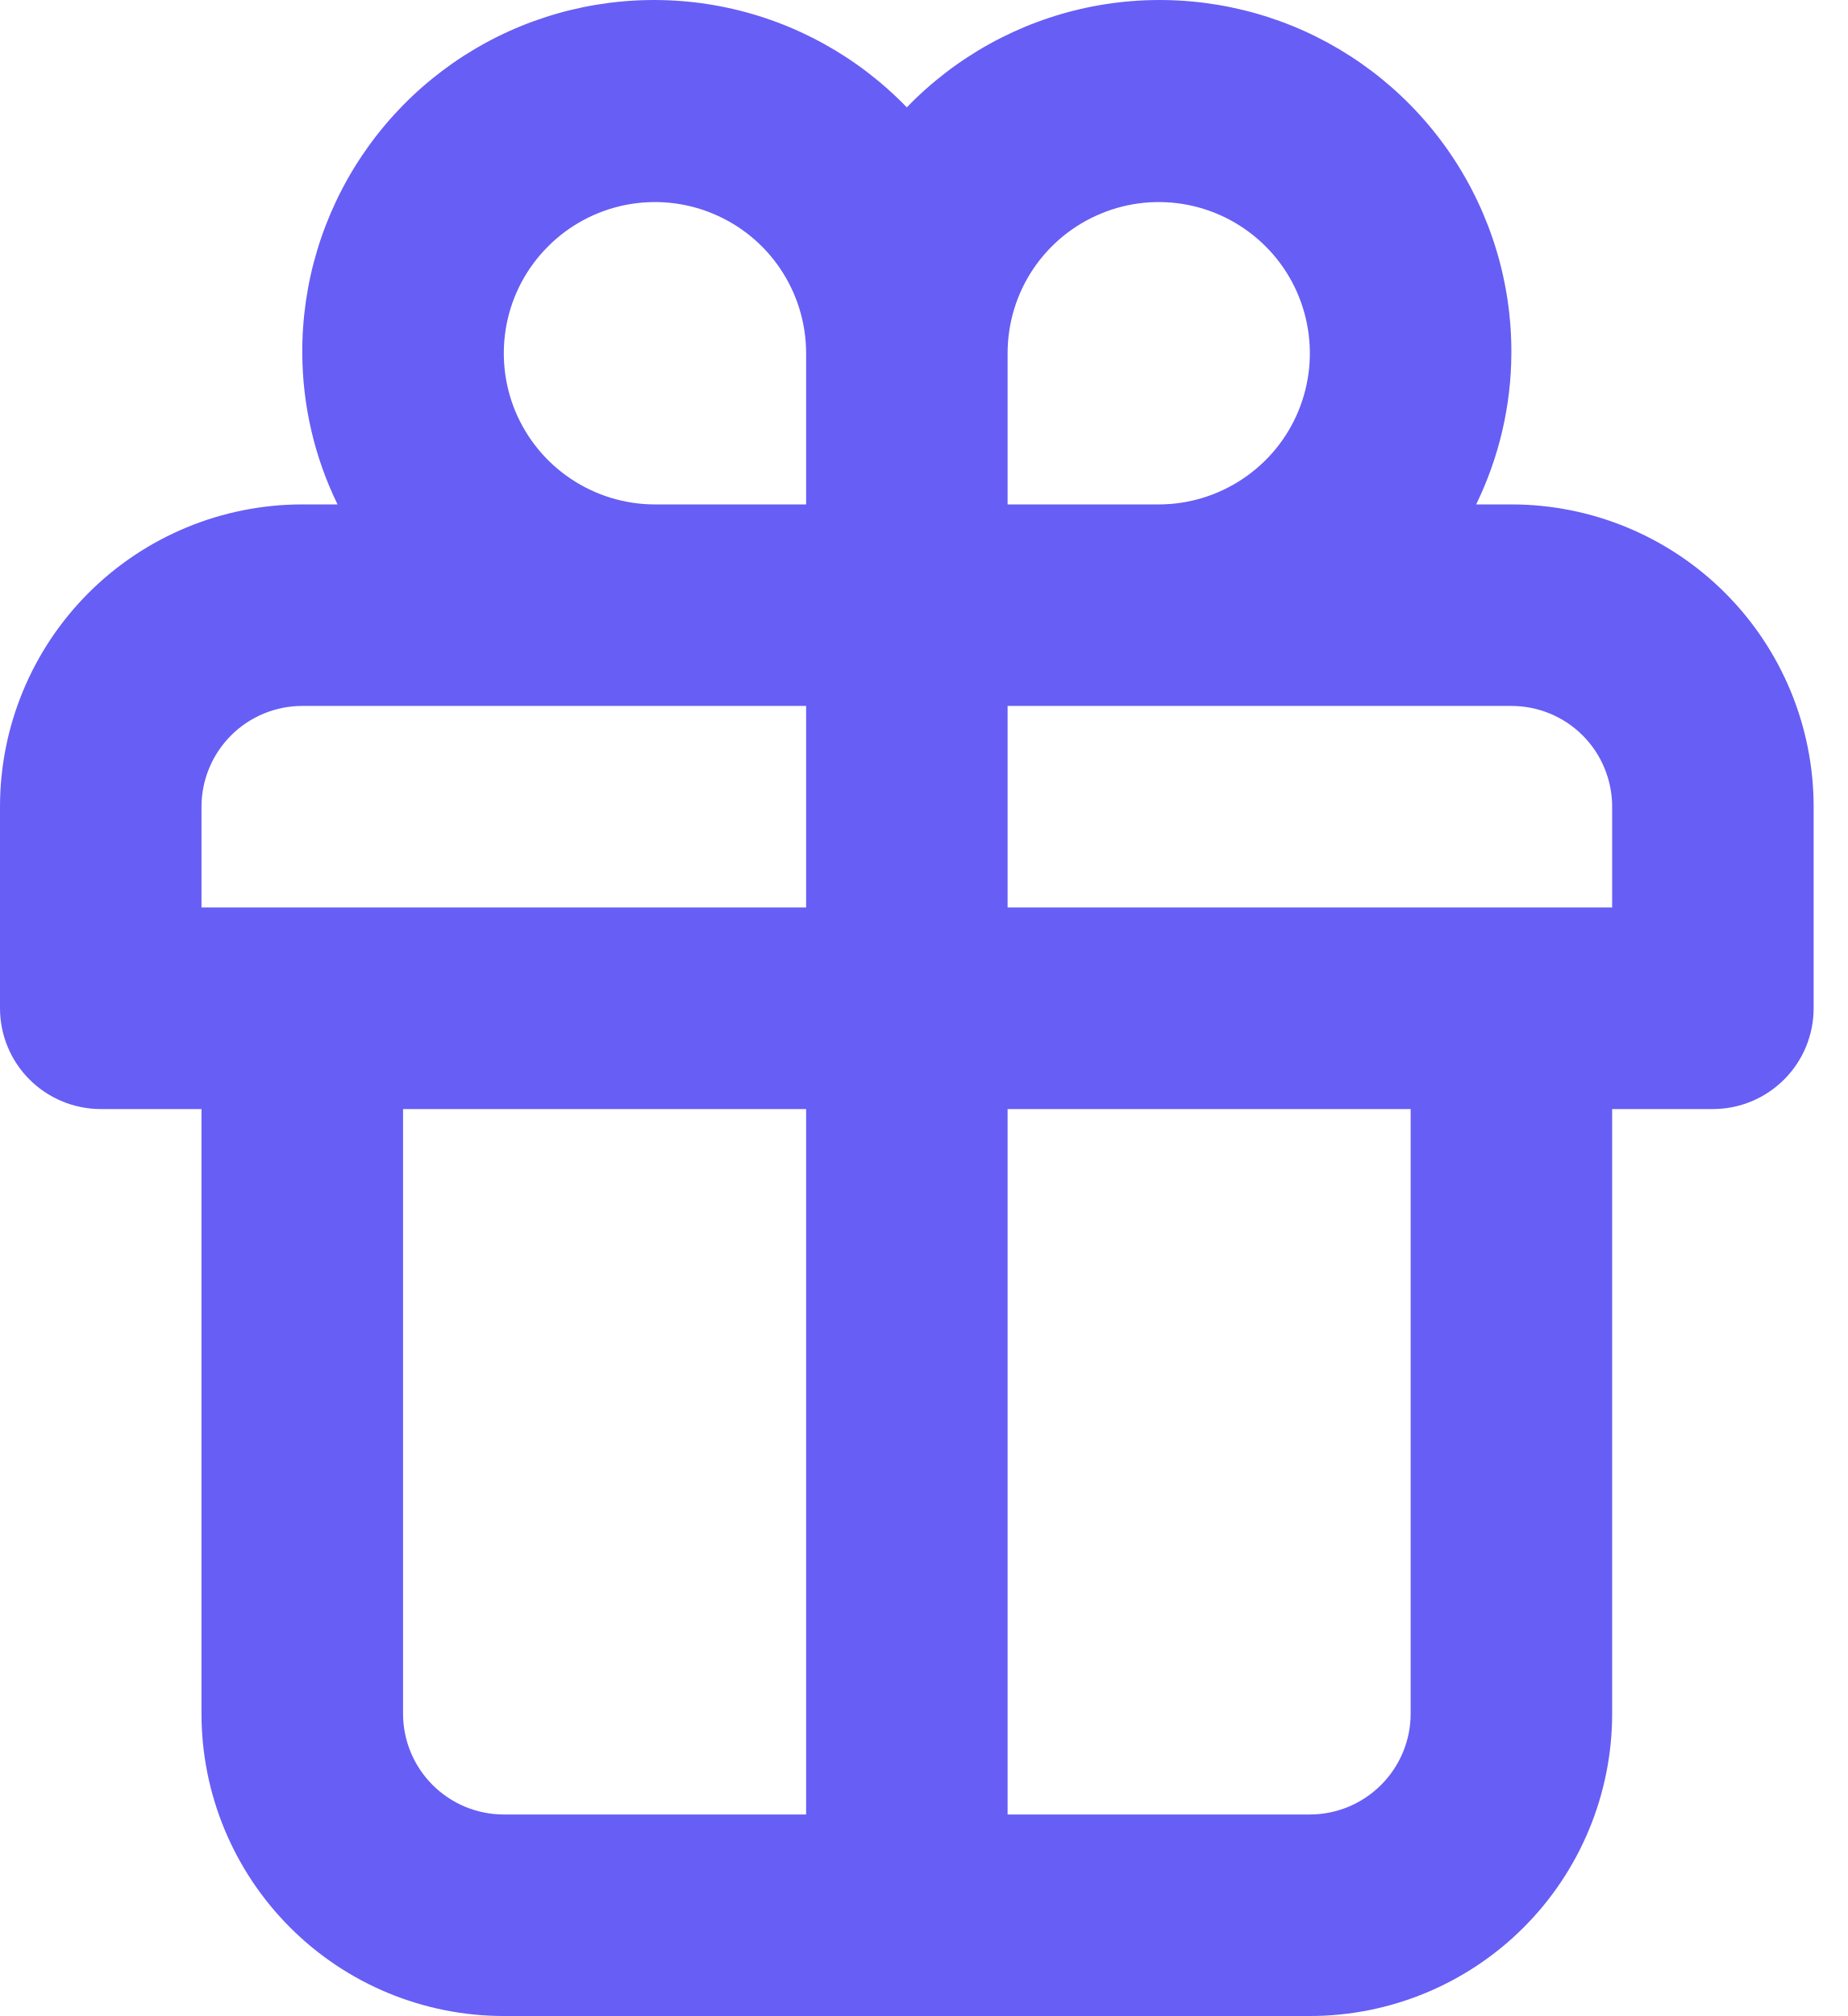
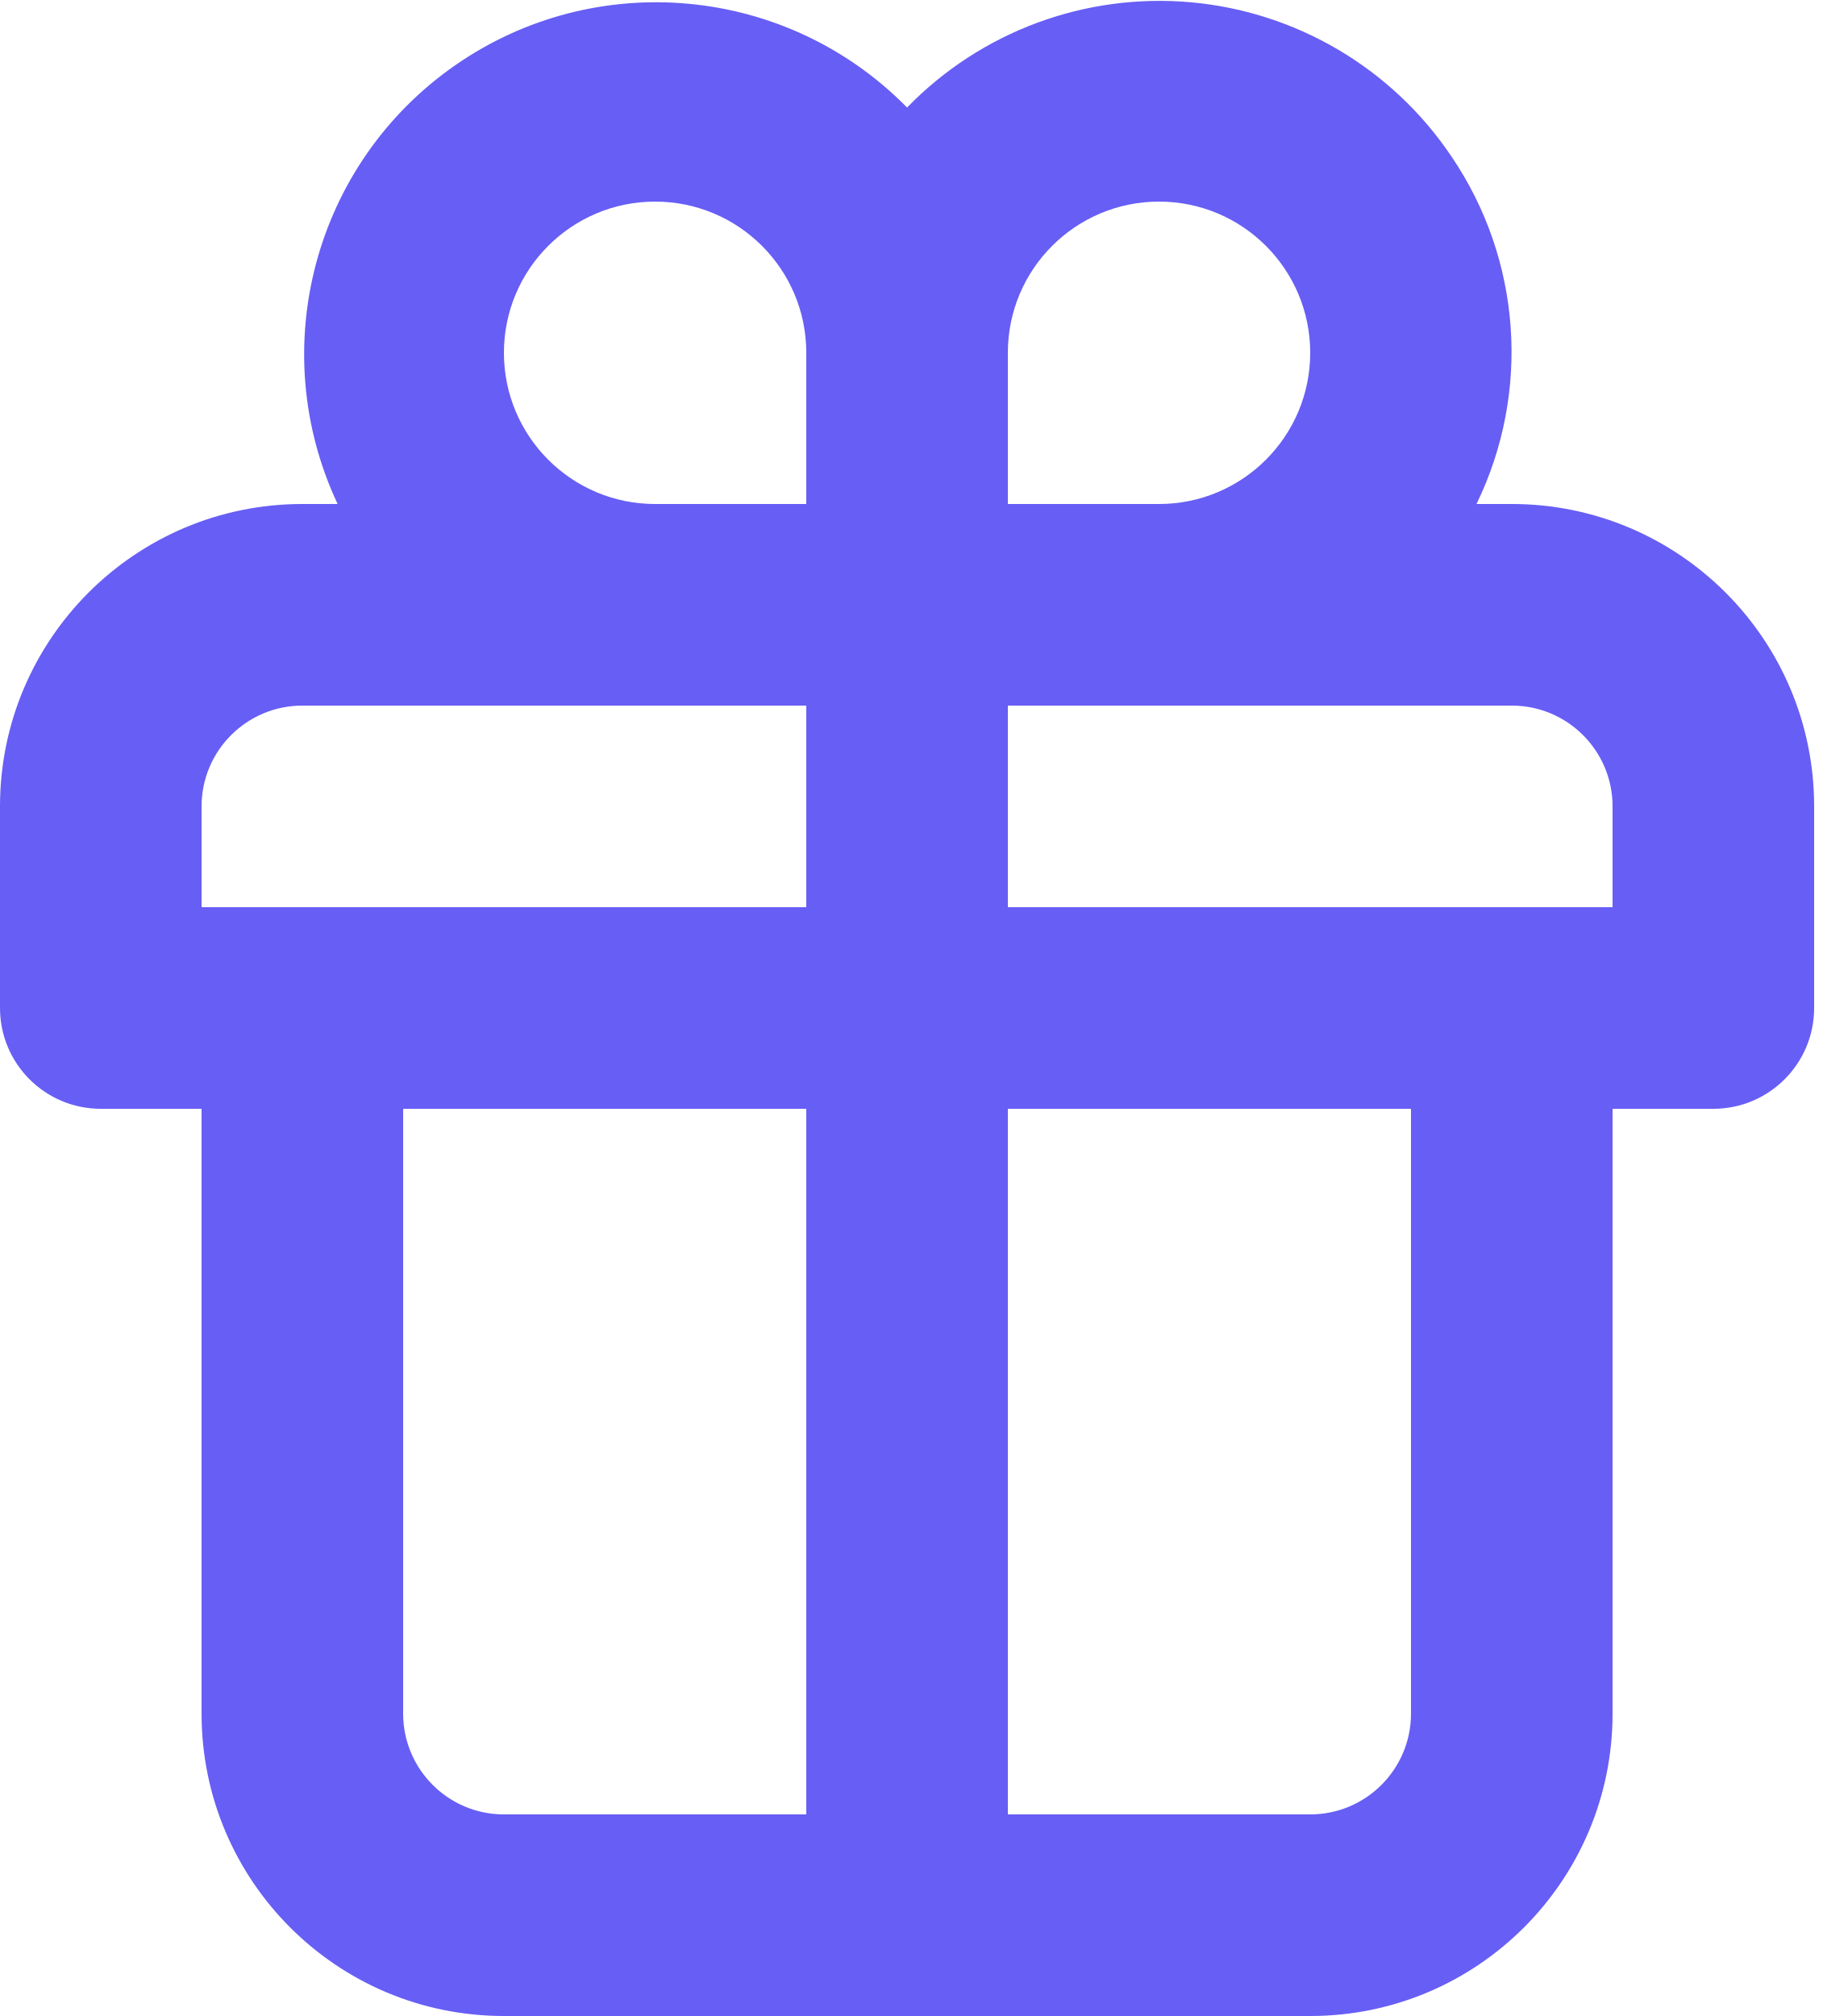
- <svg xmlns="http://www.w3.org/2000/svg" width="22" height="24" viewBox="0 0 22 24" fill="none">
-   <path d="M17.995 6.005H17.576C17.849 5.444 17.993 4.829 17.995 4.205C17.999 3.369 17.752 2.552 17.287 1.857C16.822 1.163 16.16 0.623 15.386 0.308C14.611 -0.006 13.761 -0.082 12.943 0.09C12.125 0.263 11.378 0.677 10.797 1.278C10.216 0.677 9.469 0.263 8.651 0.09C7.834 -0.082 6.983 -0.006 6.209 0.308C5.434 0.623 4.772 1.163 4.307 1.857C3.842 2.552 3.595 3.369 3.599 4.205C3.602 4.829 3.745 5.444 4.019 6.005H3.599C2.645 6.005 1.729 6.384 1.054 7.059C0.379 7.734 0 8.649 0 9.604V12.003C0 12.321 0.126 12.626 0.351 12.851C0.576 13.076 0.882 13.203 1.2 13.203H2.399V20.401C2.399 21.355 2.779 22.271 3.454 22.946C4.128 23.621 5.044 24 5.998 24H15.596C16.55 24 17.466 23.621 18.141 22.946C18.816 22.271 19.195 21.355 19.195 20.401V13.203H20.395C20.713 13.203 21.018 13.076 21.243 12.851C21.468 12.626 21.594 12.321 21.594 12.003V9.604C21.594 8.649 21.215 7.734 20.54 7.059C19.865 6.384 18.95 6.005 17.995 6.005ZM9.598 21.601H5.998C5.68 21.601 5.375 21.474 5.15 21.249C4.925 21.024 4.799 20.719 4.799 20.401V13.203H9.598V21.601ZM9.598 10.803H2.399V9.604C2.399 9.286 2.526 8.98 2.751 8.755C2.976 8.53 3.281 8.404 3.599 8.404H9.598V10.803ZM9.598 6.005H7.798C7.442 6.005 7.094 5.899 6.798 5.701C6.502 5.504 6.272 5.223 6.135 4.894C5.999 4.565 5.964 4.203 6.033 3.854C6.102 3.505 6.274 3.184 6.526 2.933C6.777 2.681 7.098 2.51 7.447 2.44C7.796 2.371 8.158 2.406 8.487 2.543C8.815 2.679 9.097 2.909 9.294 3.205C9.492 3.501 9.598 3.849 9.598 4.205V6.005ZM11.997 4.205C11.997 3.849 12.102 3.501 12.3 3.205C12.498 2.909 12.779 2.679 13.108 2.543C13.437 2.406 13.798 2.371 14.148 2.44C14.497 2.51 14.817 2.681 15.069 2.933C15.321 3.184 15.492 3.505 15.561 3.854C15.631 4.203 15.595 4.565 15.459 4.894C15.323 5.223 15.092 5.504 14.796 5.701C14.5 5.899 14.152 6.005 13.796 6.005H11.997V4.205ZM16.796 20.401C16.796 20.719 16.669 21.024 16.444 21.249C16.219 21.474 15.914 21.601 15.596 21.601H11.997V13.203H16.796V20.401ZM19.195 10.803H11.997V8.404H17.995C18.314 8.404 18.619 8.53 18.844 8.755C19.069 8.98 19.195 9.286 19.195 9.604V10.803Z" fill="#675EF5" />
+ <svg xmlns="http://www.w3.org/2000/svg" width="22" height="24" fill="none">
+   <path fill="#675EF5" d="M18 6h-.42a4.14 4.14 0 0 0-.3-4.14 4.19 4.19 0 0 0-6.48-.58A4.19 4.19 0 0 0 4.02 6H3.6A3.6 3.6 0 0 0 0 9.6V12a1.2 1.2 0 0 0 1.2 1.2h1.2v7.2A3.6 3.6 0 0 0 6 24h9.6a3.6 3.6 0 0 0 3.6-3.6v-7.2h1.2a1.2 1.2 0 0 0 1.2-1.2V9.6A3.6 3.6 0 0 0 18 6ZM9.6 21.6H6a1.2 1.2 0 0 1-1.2-1.2v-7.2h4.8v8.4Zm0-10.8H2.4V9.6a1.2 1.2 0 0 1 1.2-1.2h6v2.4Zm0-4.8H7.8a1.8 1.8 0 1 1 1.8-1.8V6ZM12 4.2A1.8 1.8 0 1 1 13.8 6H12V4.2Zm4.8 16.2a1.2 1.2 0 0 1-1.2 1.2H12v-8.4h4.8v7.2Zm2.4-9.6H12V8.4h6a1.2 1.2 0 0 1 1.2 1.2v1.2Z" />
</svg>
